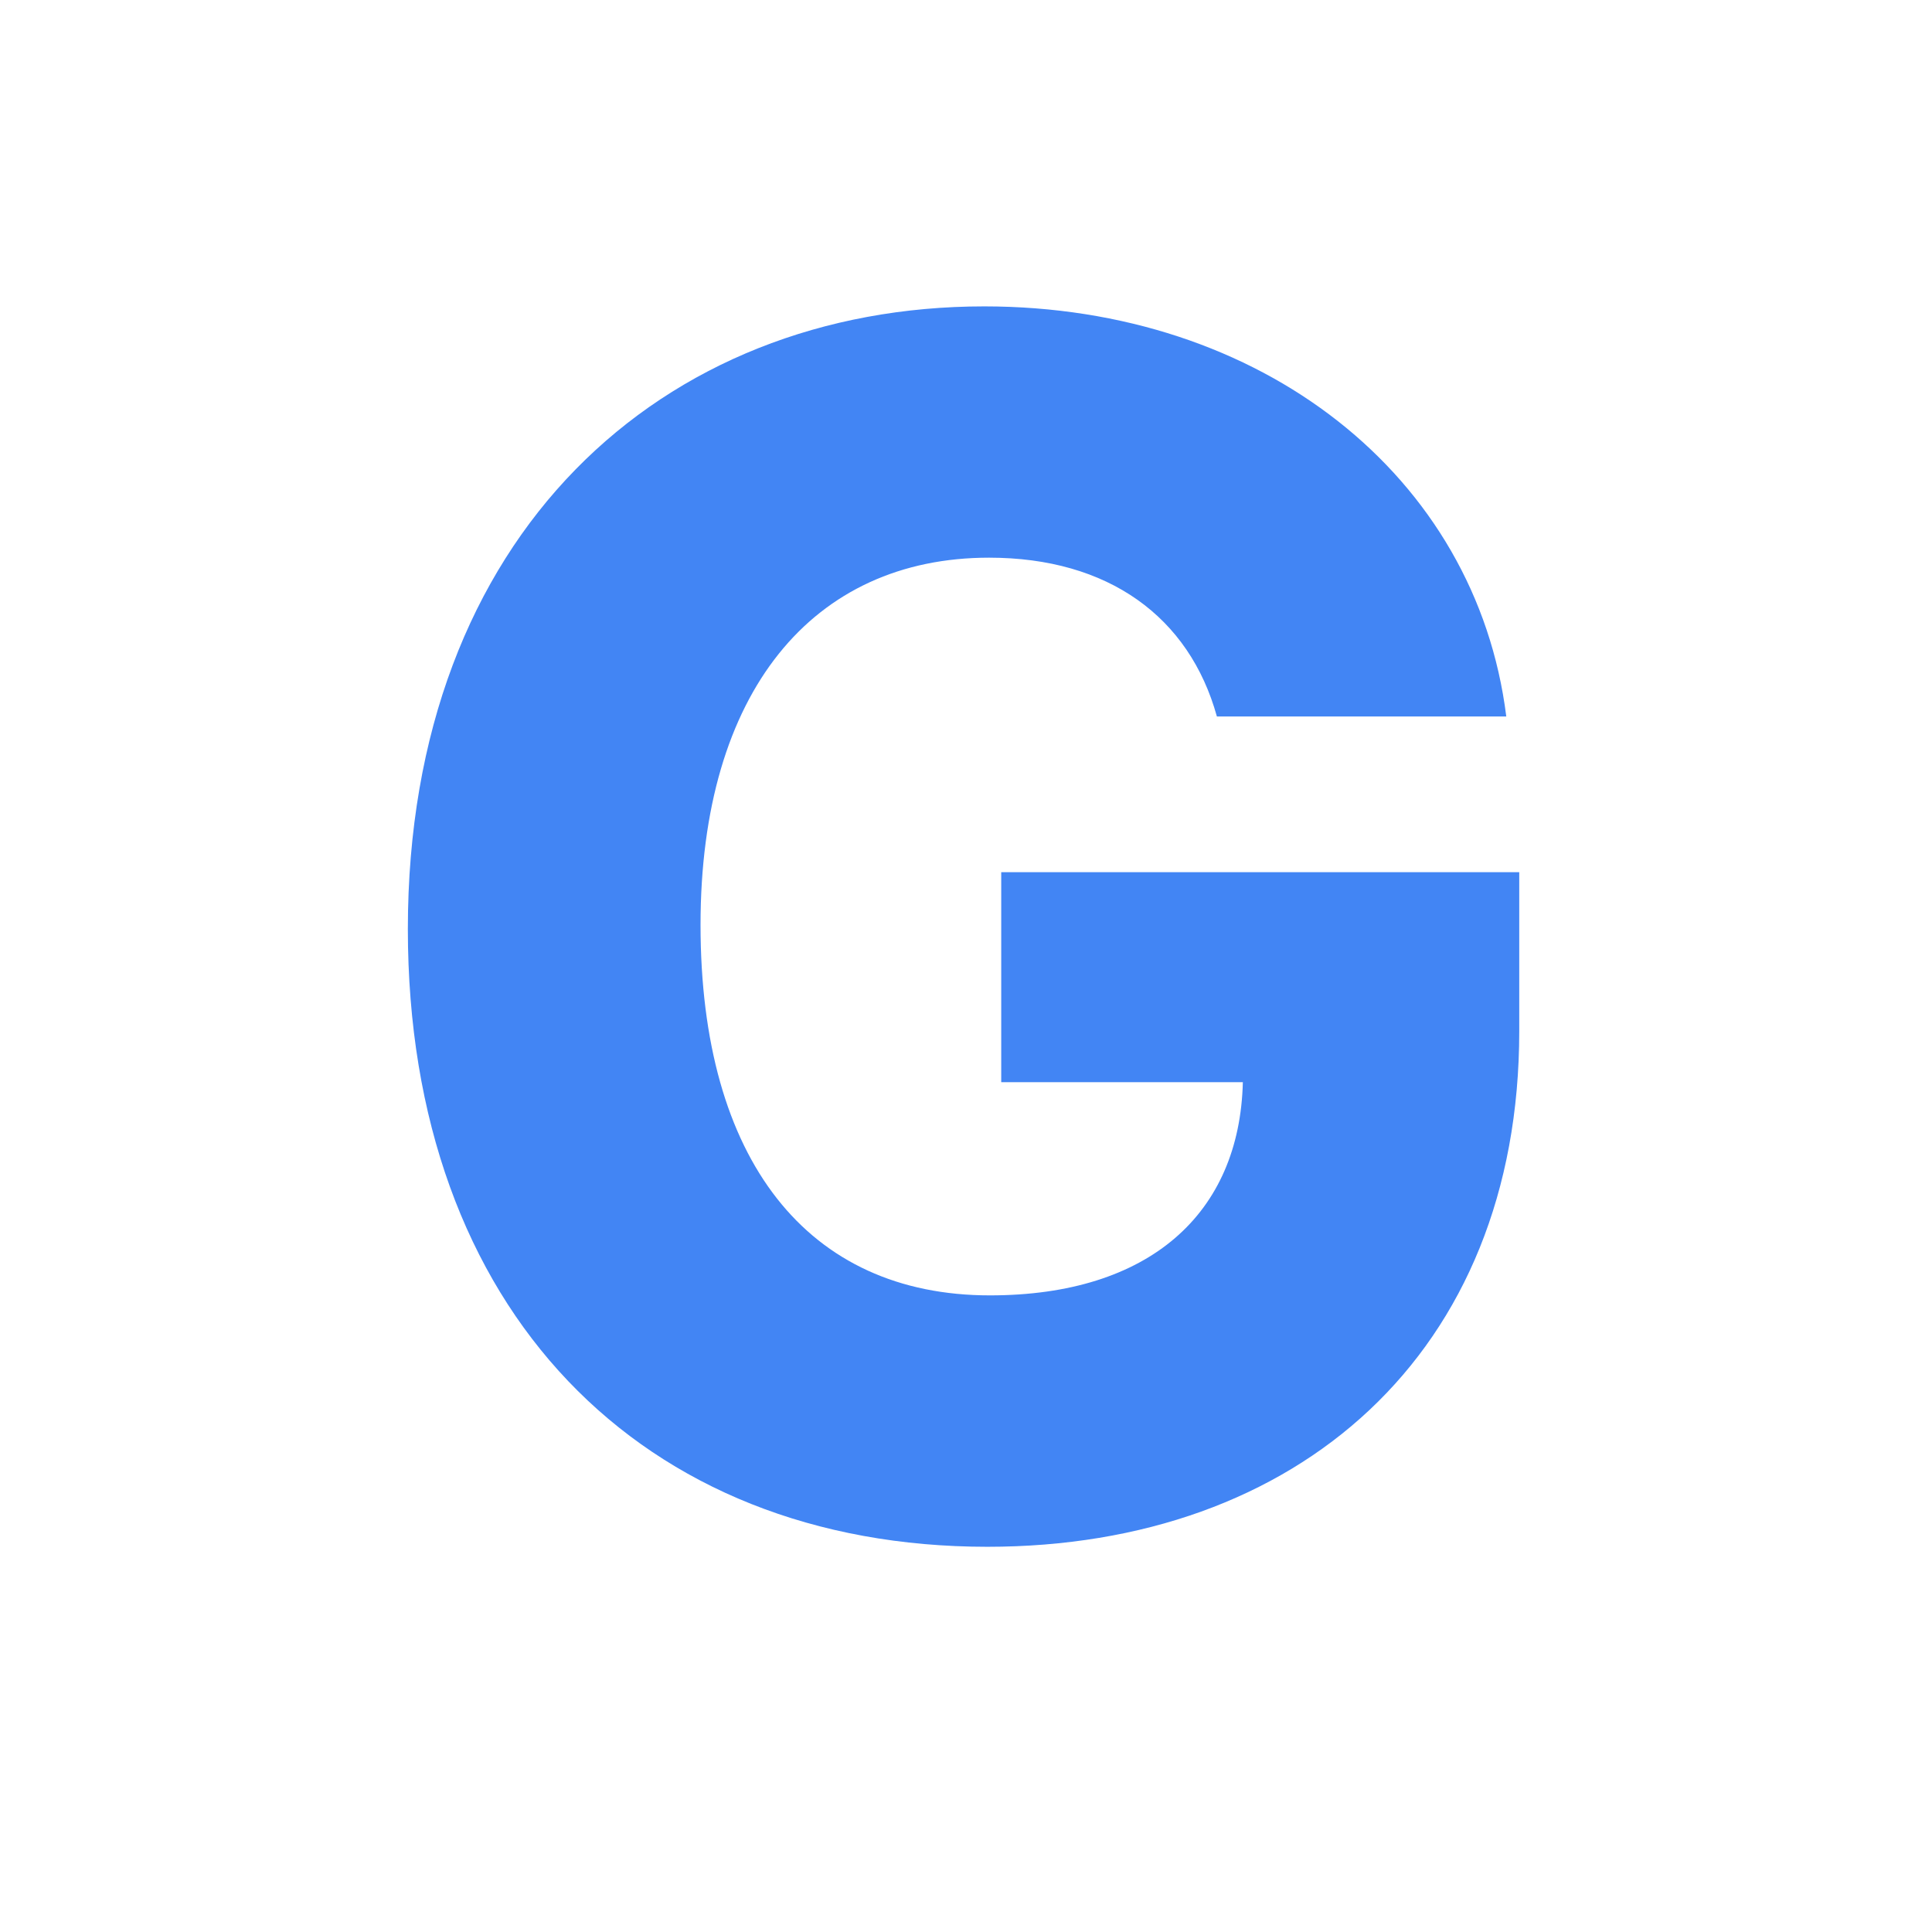
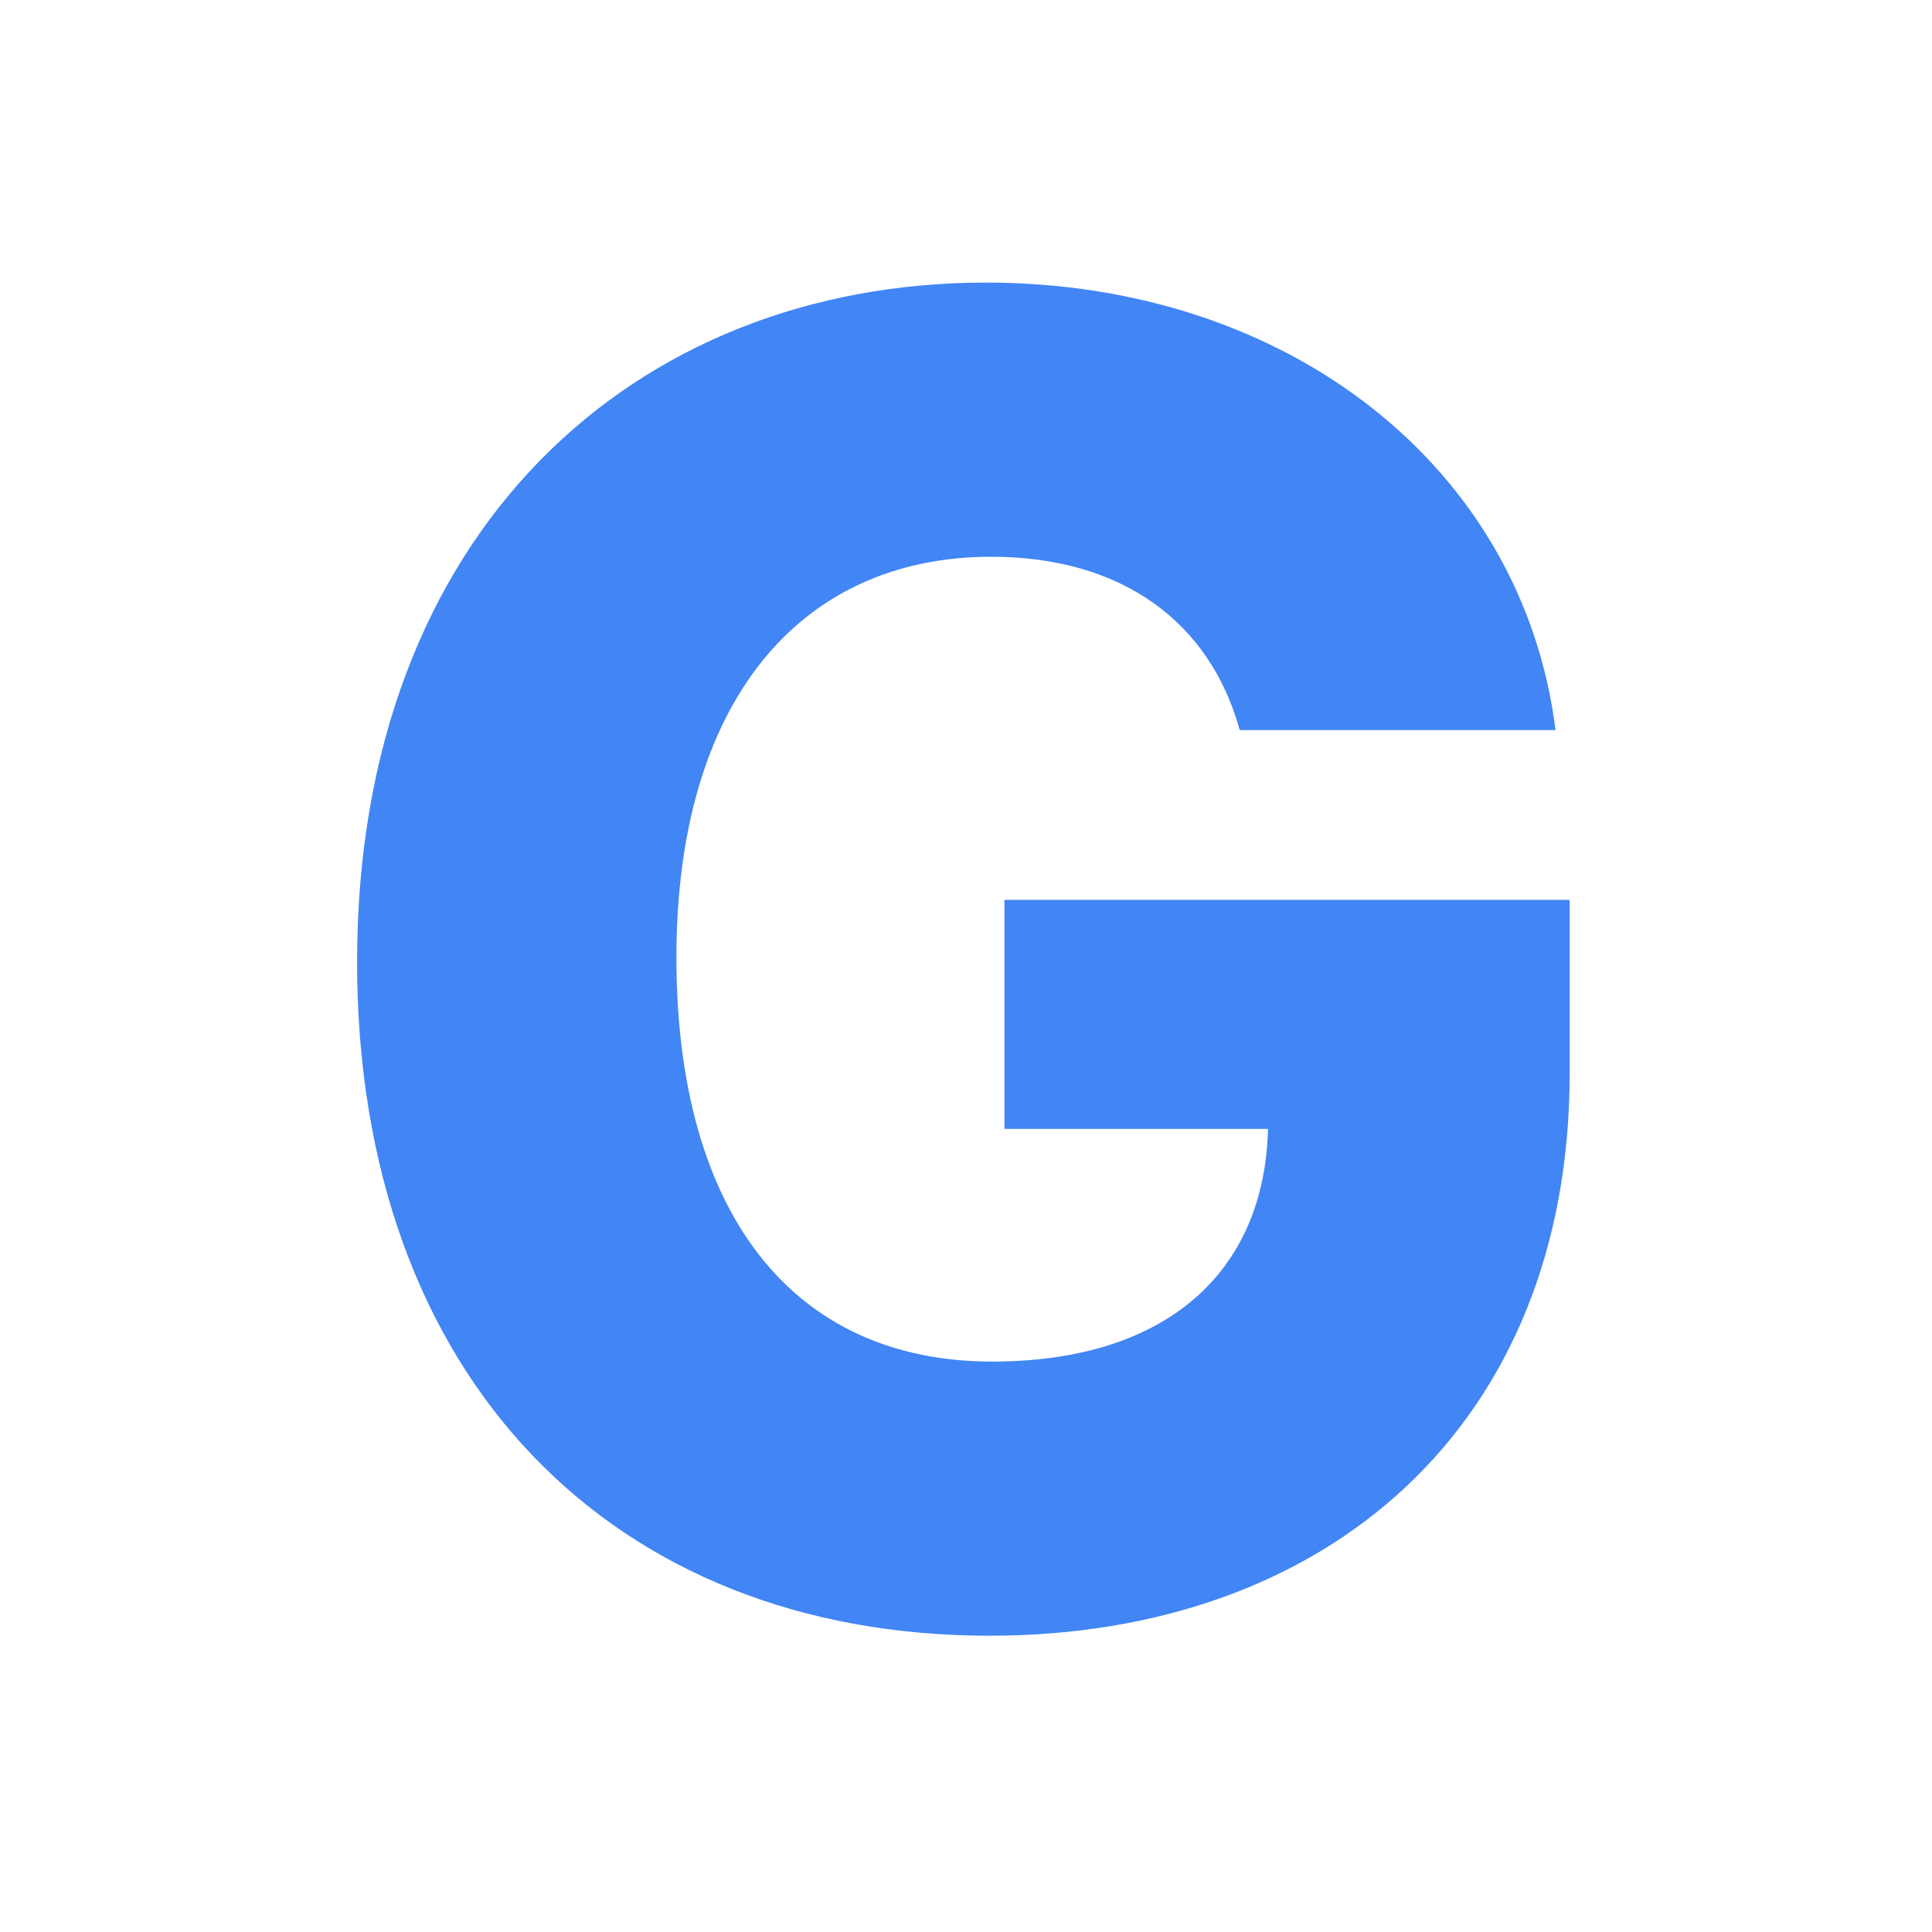
<svg xmlns="http://www.w3.org/2000/svg" width="256" height="256" viewBox="0 0 256 256">
  <g>
-     <text x="50%" y="50%" dy="0.34em" text-anchor="middle" font-family="Inter, Poppins, 'Arial Rounded MT Bold', Helvetica, Arial, sans-serif" font-weight="800" font-size="220" fill="#4285F4">G</text>
+     <text x="50%" y="50%" dy="0.36em" text-anchor="middle" font-family="Inter, Poppins, 'Arial Rounded MT Bold', Helvetica, Arial, sans-serif" font-weight="800" font-size="240" fill="#4285F4">G</text>
  </g>
</svg>
